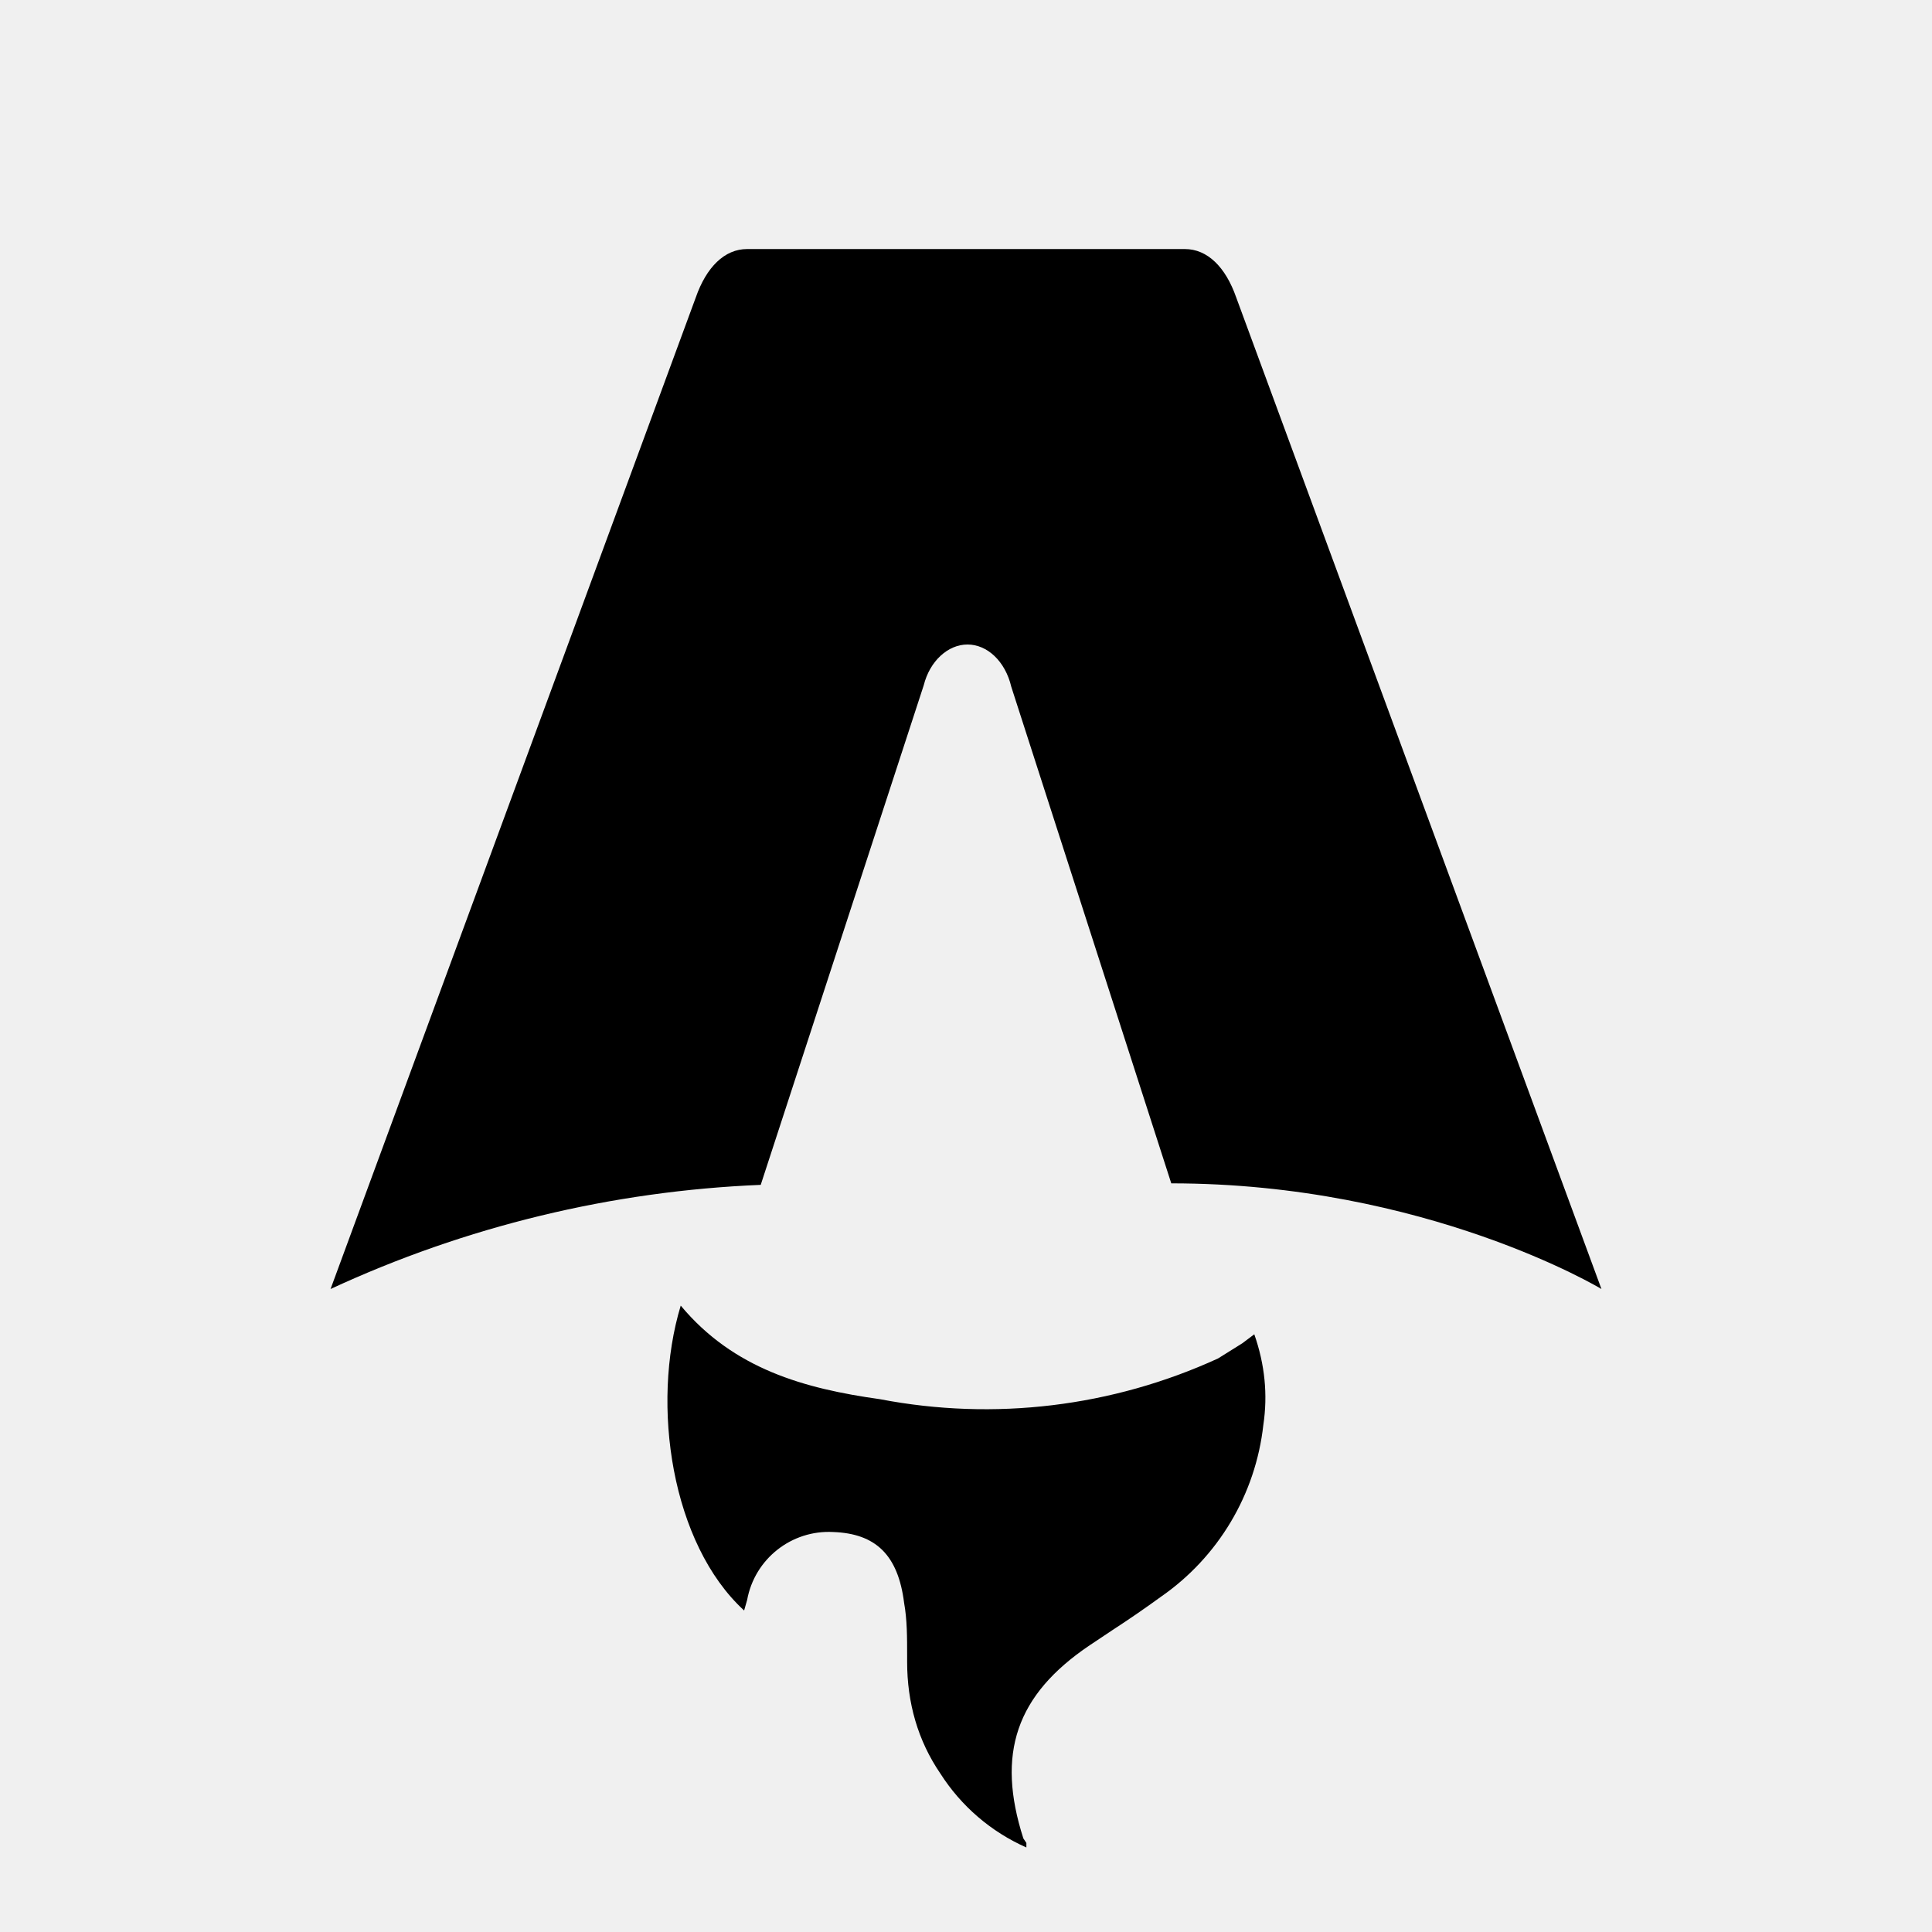
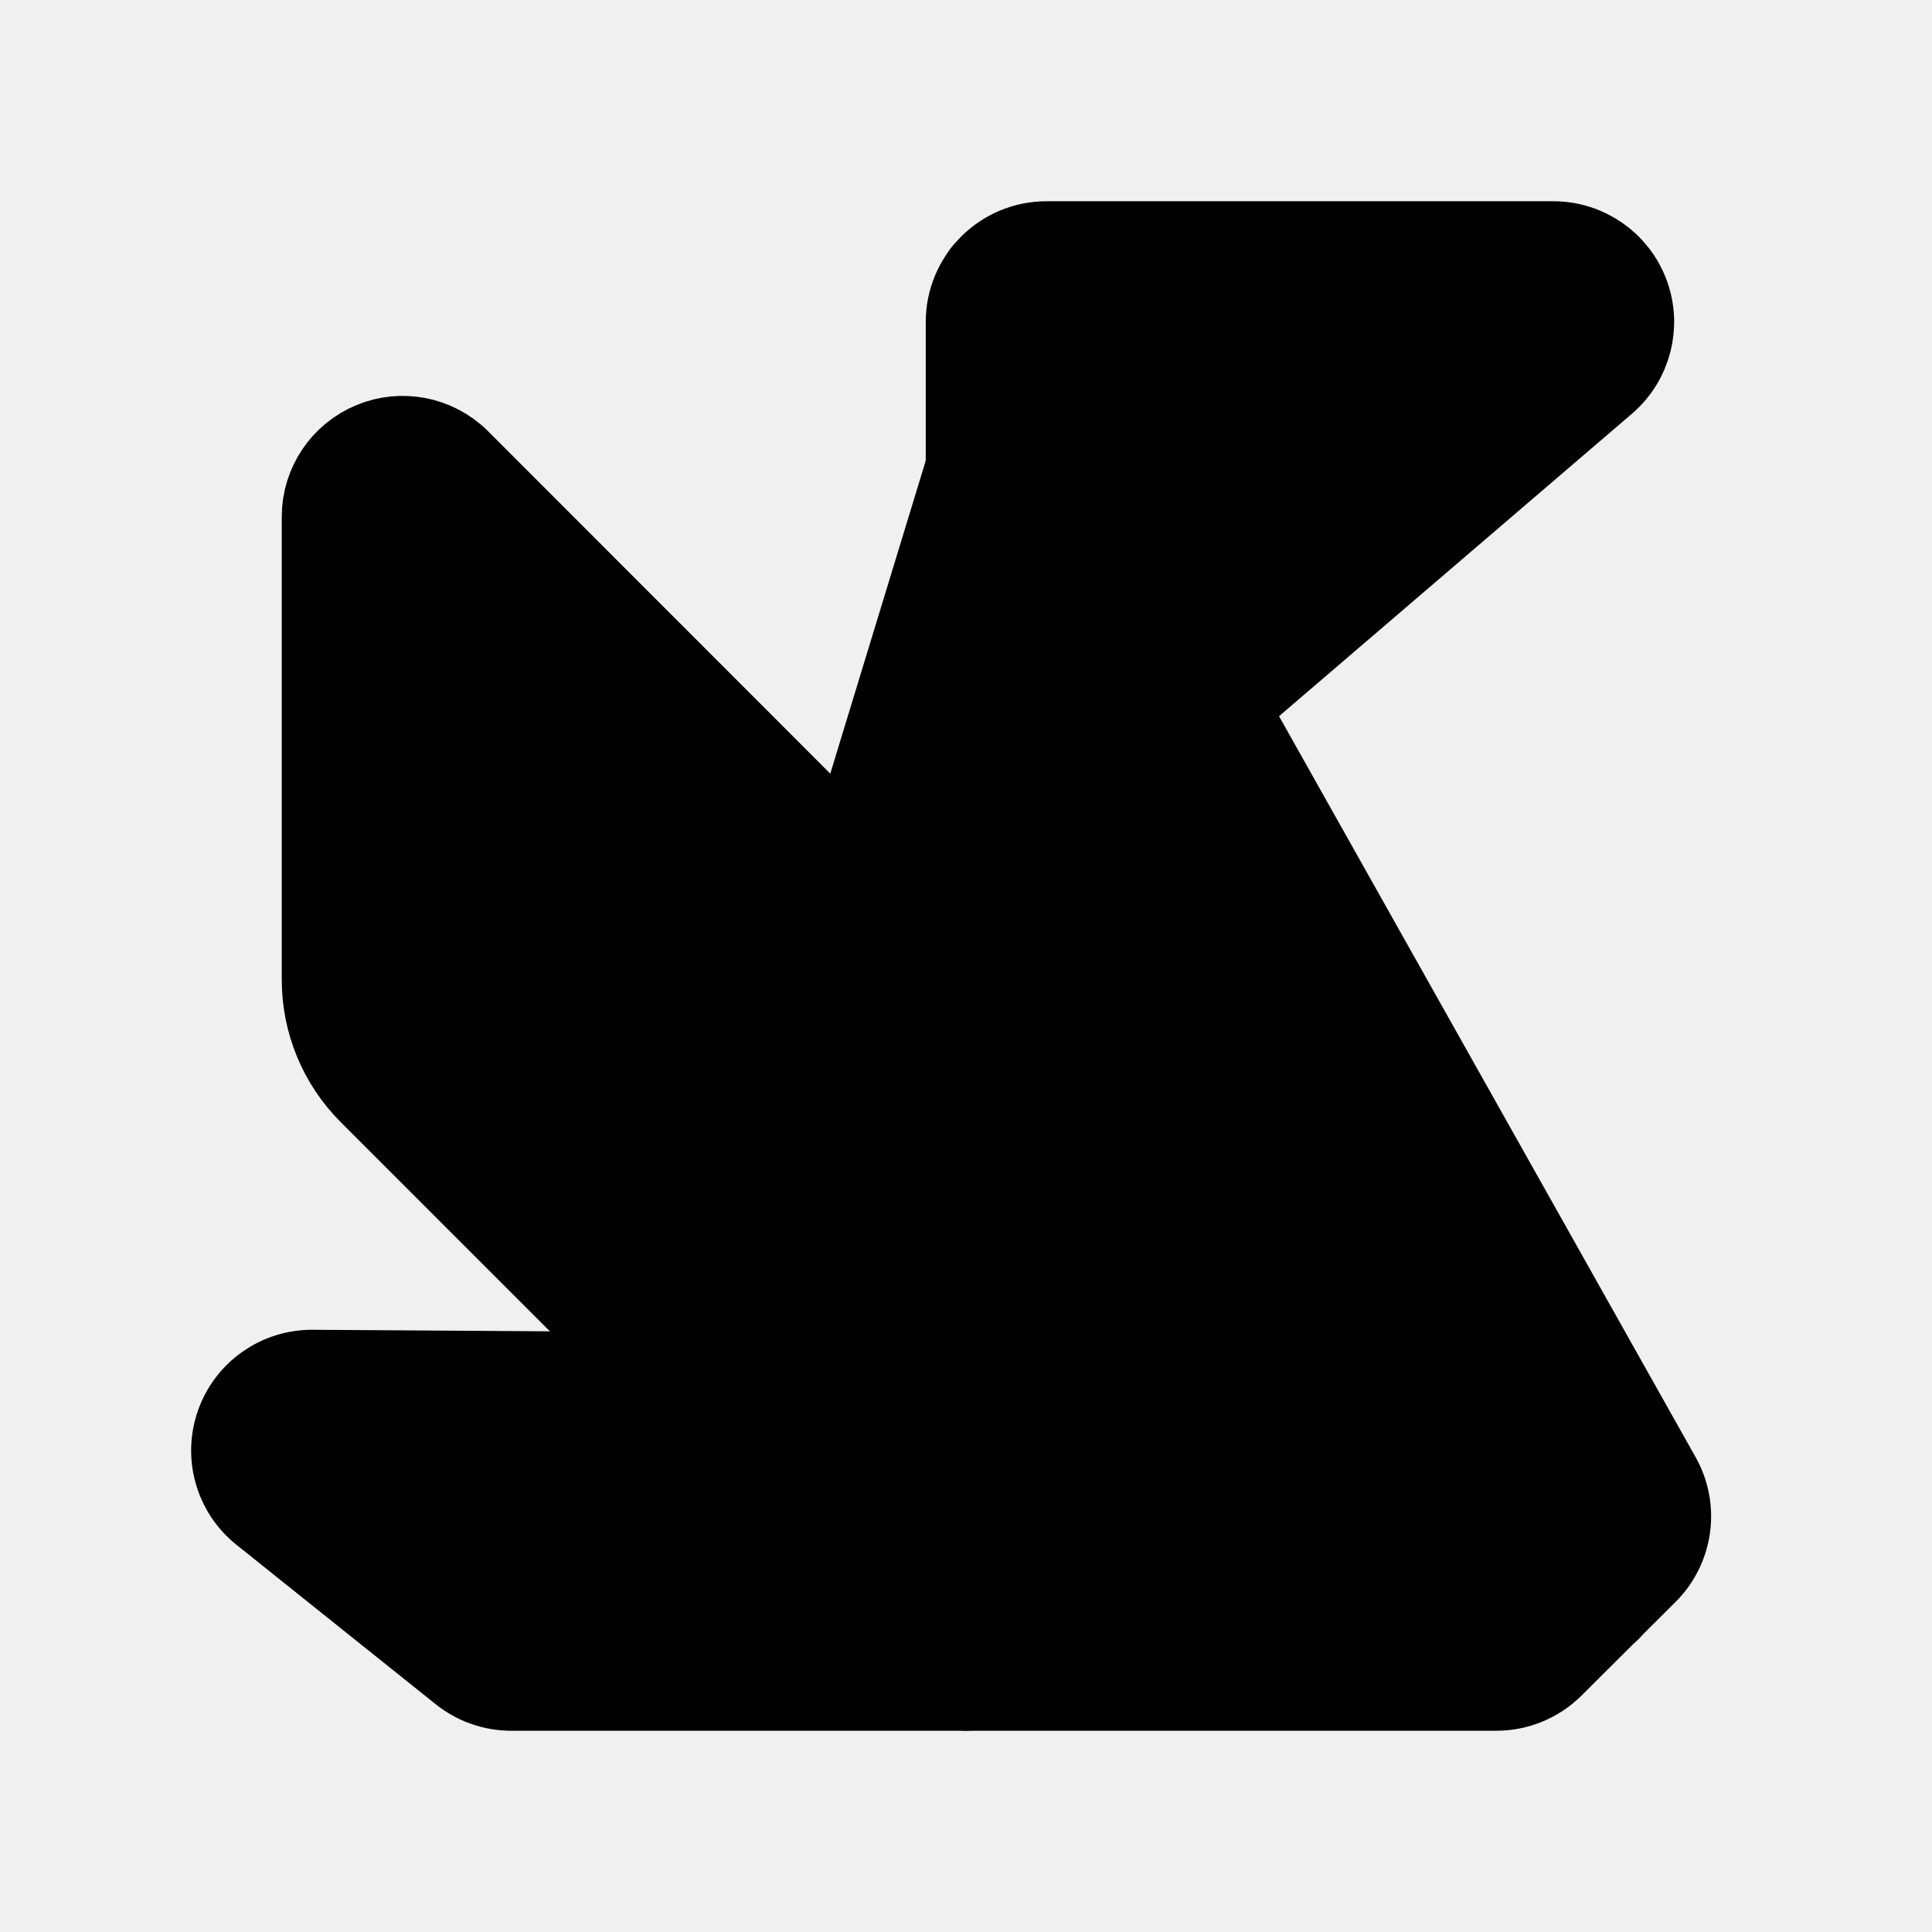
- <svg xmlns="http://www.w3.org/2000/svg" fill="none" viewBox="0 0 128 128">
-   <path d="M50.4 78.5a75.1 75.1 0 0 0-28.5 6.9l24.2-65.7c.7-2 1.9-3.2 3.4-3.2h29c1.5 0 2.7 1.2 3.4 3.2l24.2 65.7s-11.6-7-28.5-7L67 45.5c-.4-1.7-1.6-2.8-2.9-2.8-1.3 0-2.5 1.1-2.9 2.7L50.4 78.5Zm-1.1 28.2Zm-4.2-20.2c-2 6.6-.6 15.8 4.2 20.2a17.5 17.5 0 0 1 .2-.7 5.5 5.5 0 0 1 5.7-4.5c2.8.1 4.3 1.5 4.7 4.7.2 1.1.2 2.3.2 3.5v.4c0 2.7.7 5.2 2.2 7.4a13 13 0 0 0 5.7 4.9v-.3l-.2-.3c-1.8-5.6-.5-9.5 4.4-12.8l1.5-1a73 73 0 0 0 3.2-2.2 16 16 0 0 0 6.8-11.4c.3-2 .1-4-.6-6l-.8.6-1.6 1a37 37 0 0 1-22.4 2.7c-5-.7-9.7-2-13.2-6.2Z" />
+ <svg xmlns="http://www.w3.org/2000/svg" width="48" height="48" viewBox="0 0 24 24" fill="none" stroke="currentColor" stroke-width="1" stroke-linecap="round" stroke-linejoin="round" class="lucide lucide-origami-icon lucide-origami">
+   <path d="M12 12V4a1 1 0 0 1 1-1h6.297a1 1 0 0 1 .651 1.759l-4.696 4.025" />
+   <path d="m12 21-7.414-7.414A2 2 0 0 1 4 12.172V6.415a1.002 1.002 0 0 1 1.707-.707L20 20.009" />
+   <path d="m12.214 3.381 8.414 14.966a1 1 0 0 1-.167 1.199l-1.168 1.163a1 1 0 0 1-.706.291H6.351a1 1 0 0 1-.625-.219L3.25 18.8a1 1 0 0 1 .631-1.781l4.165.027" />
  <style>
        path { fill: #000; }
        @media (prefers-color-scheme: dark) {
-             path { fill: #FFF; }
+         path { fill: #FFF; }
        }
    </style>
</svg>
